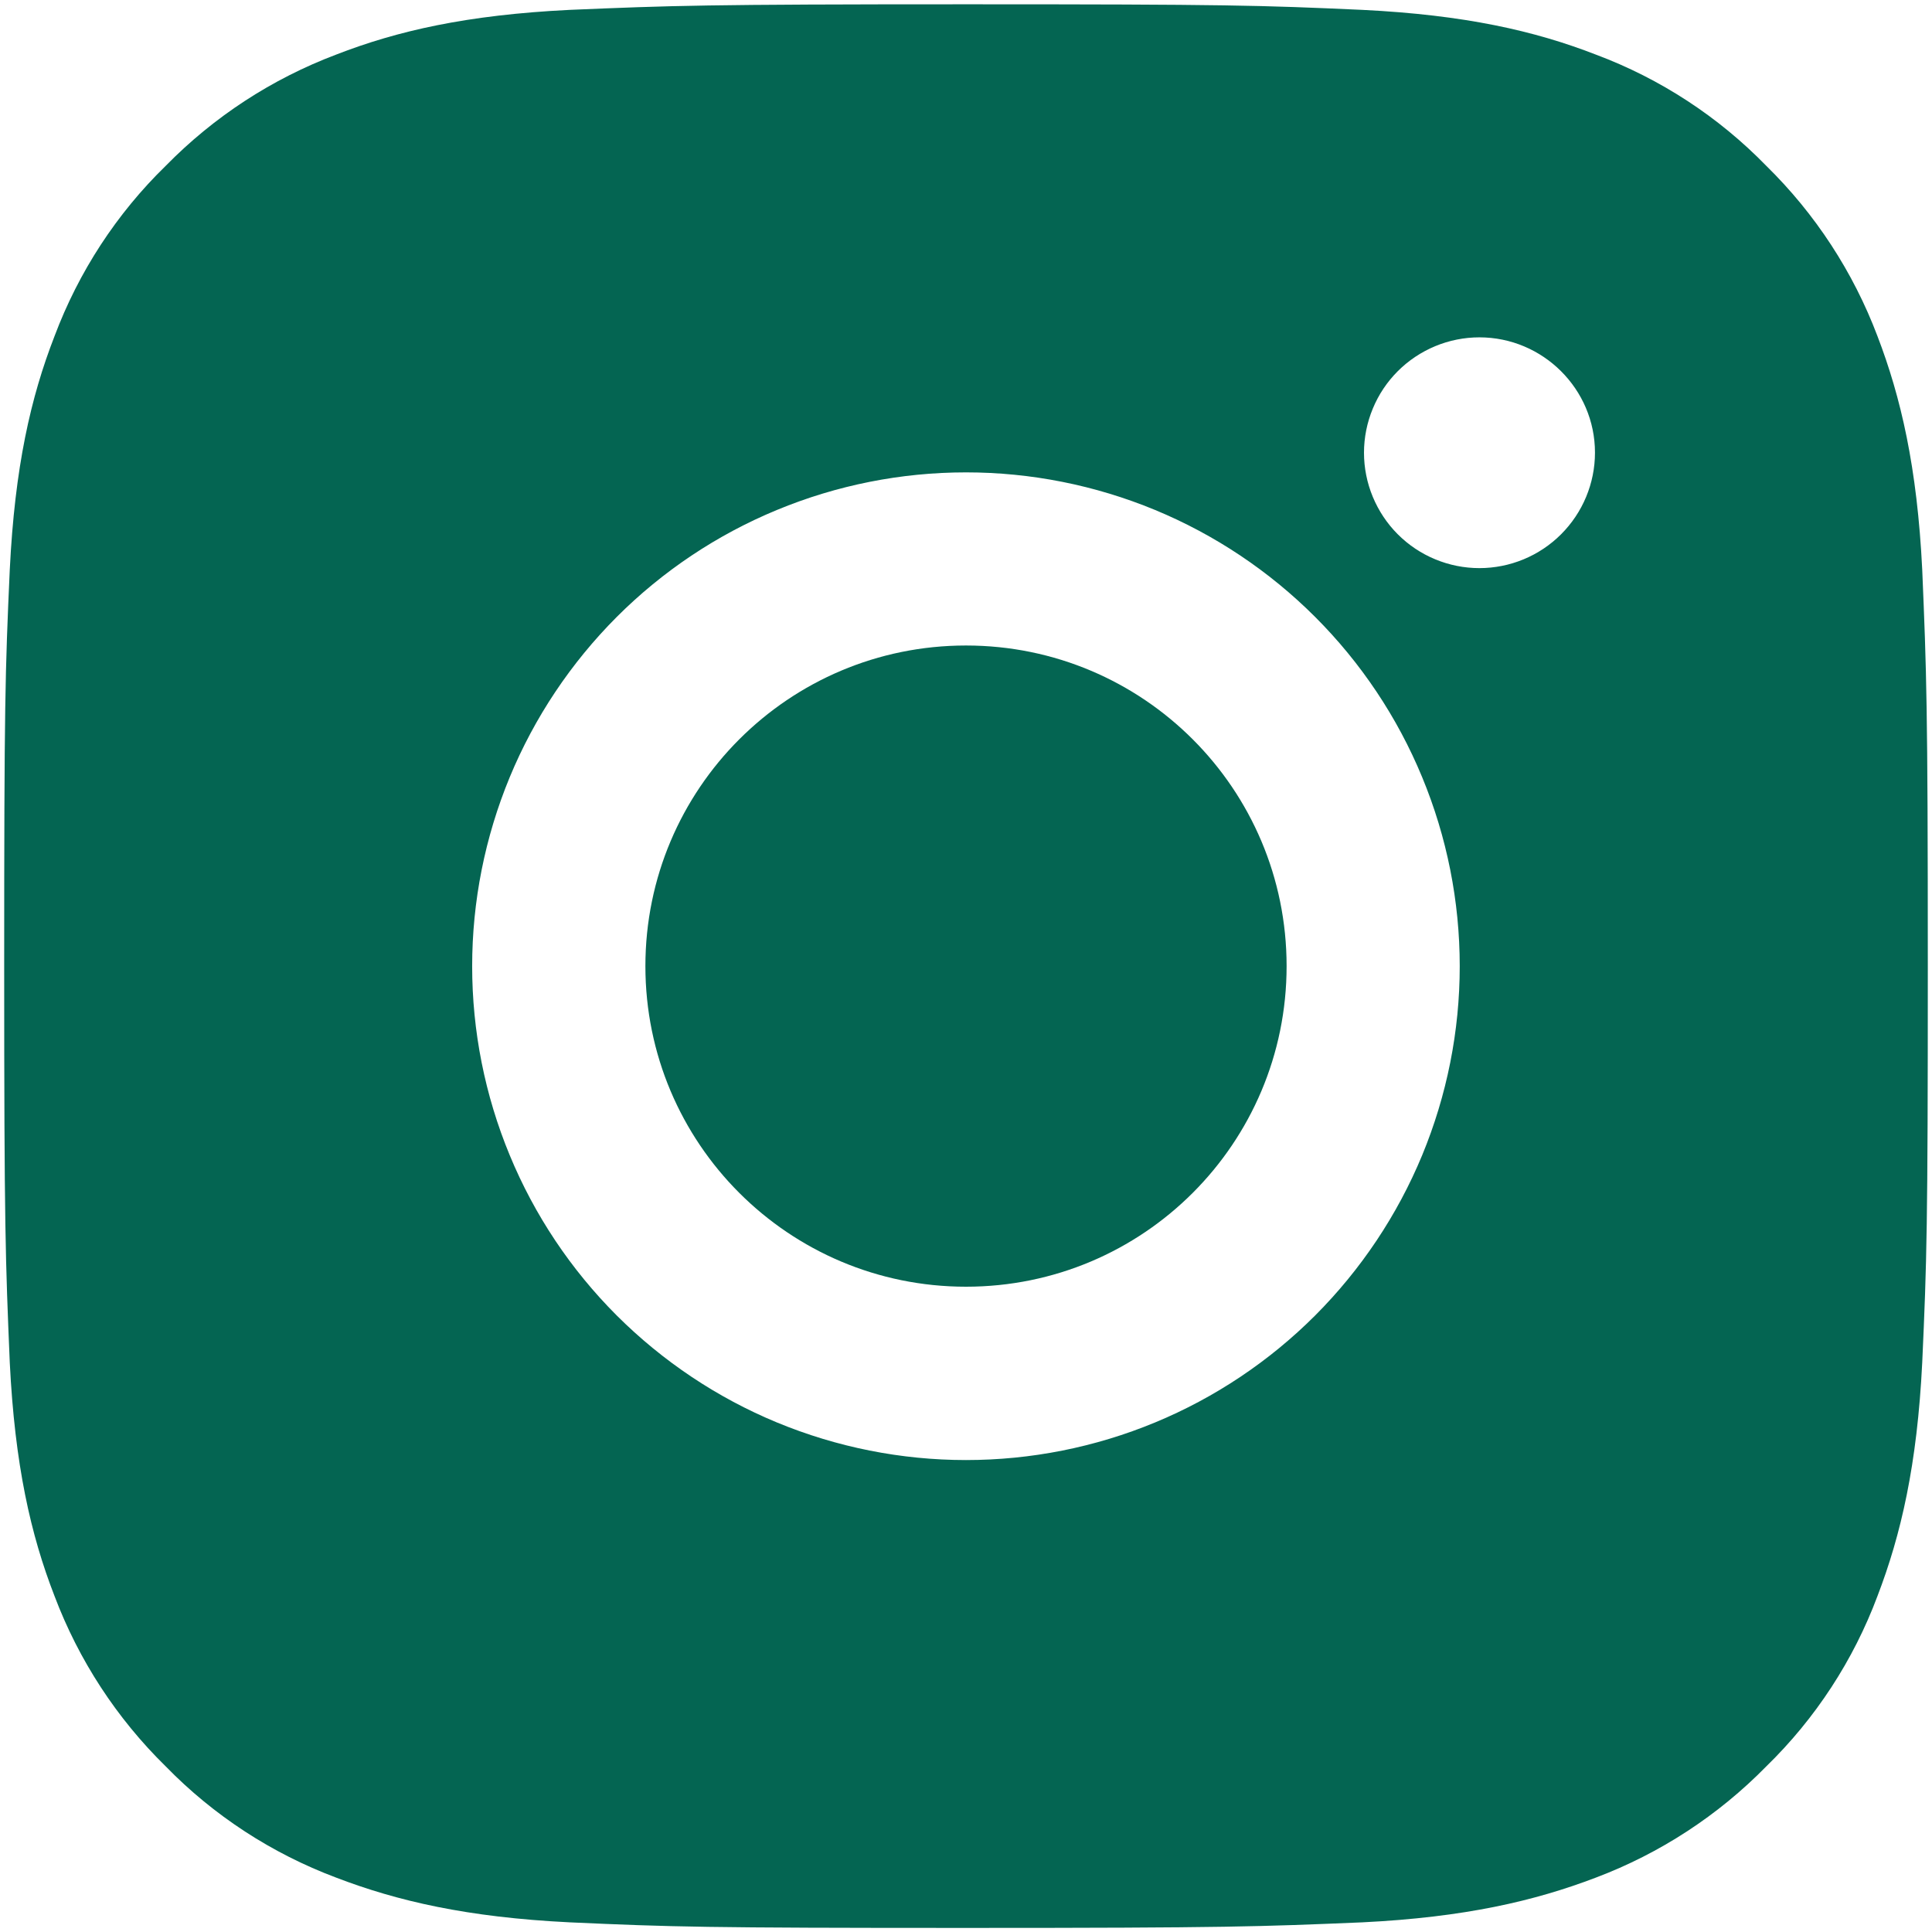
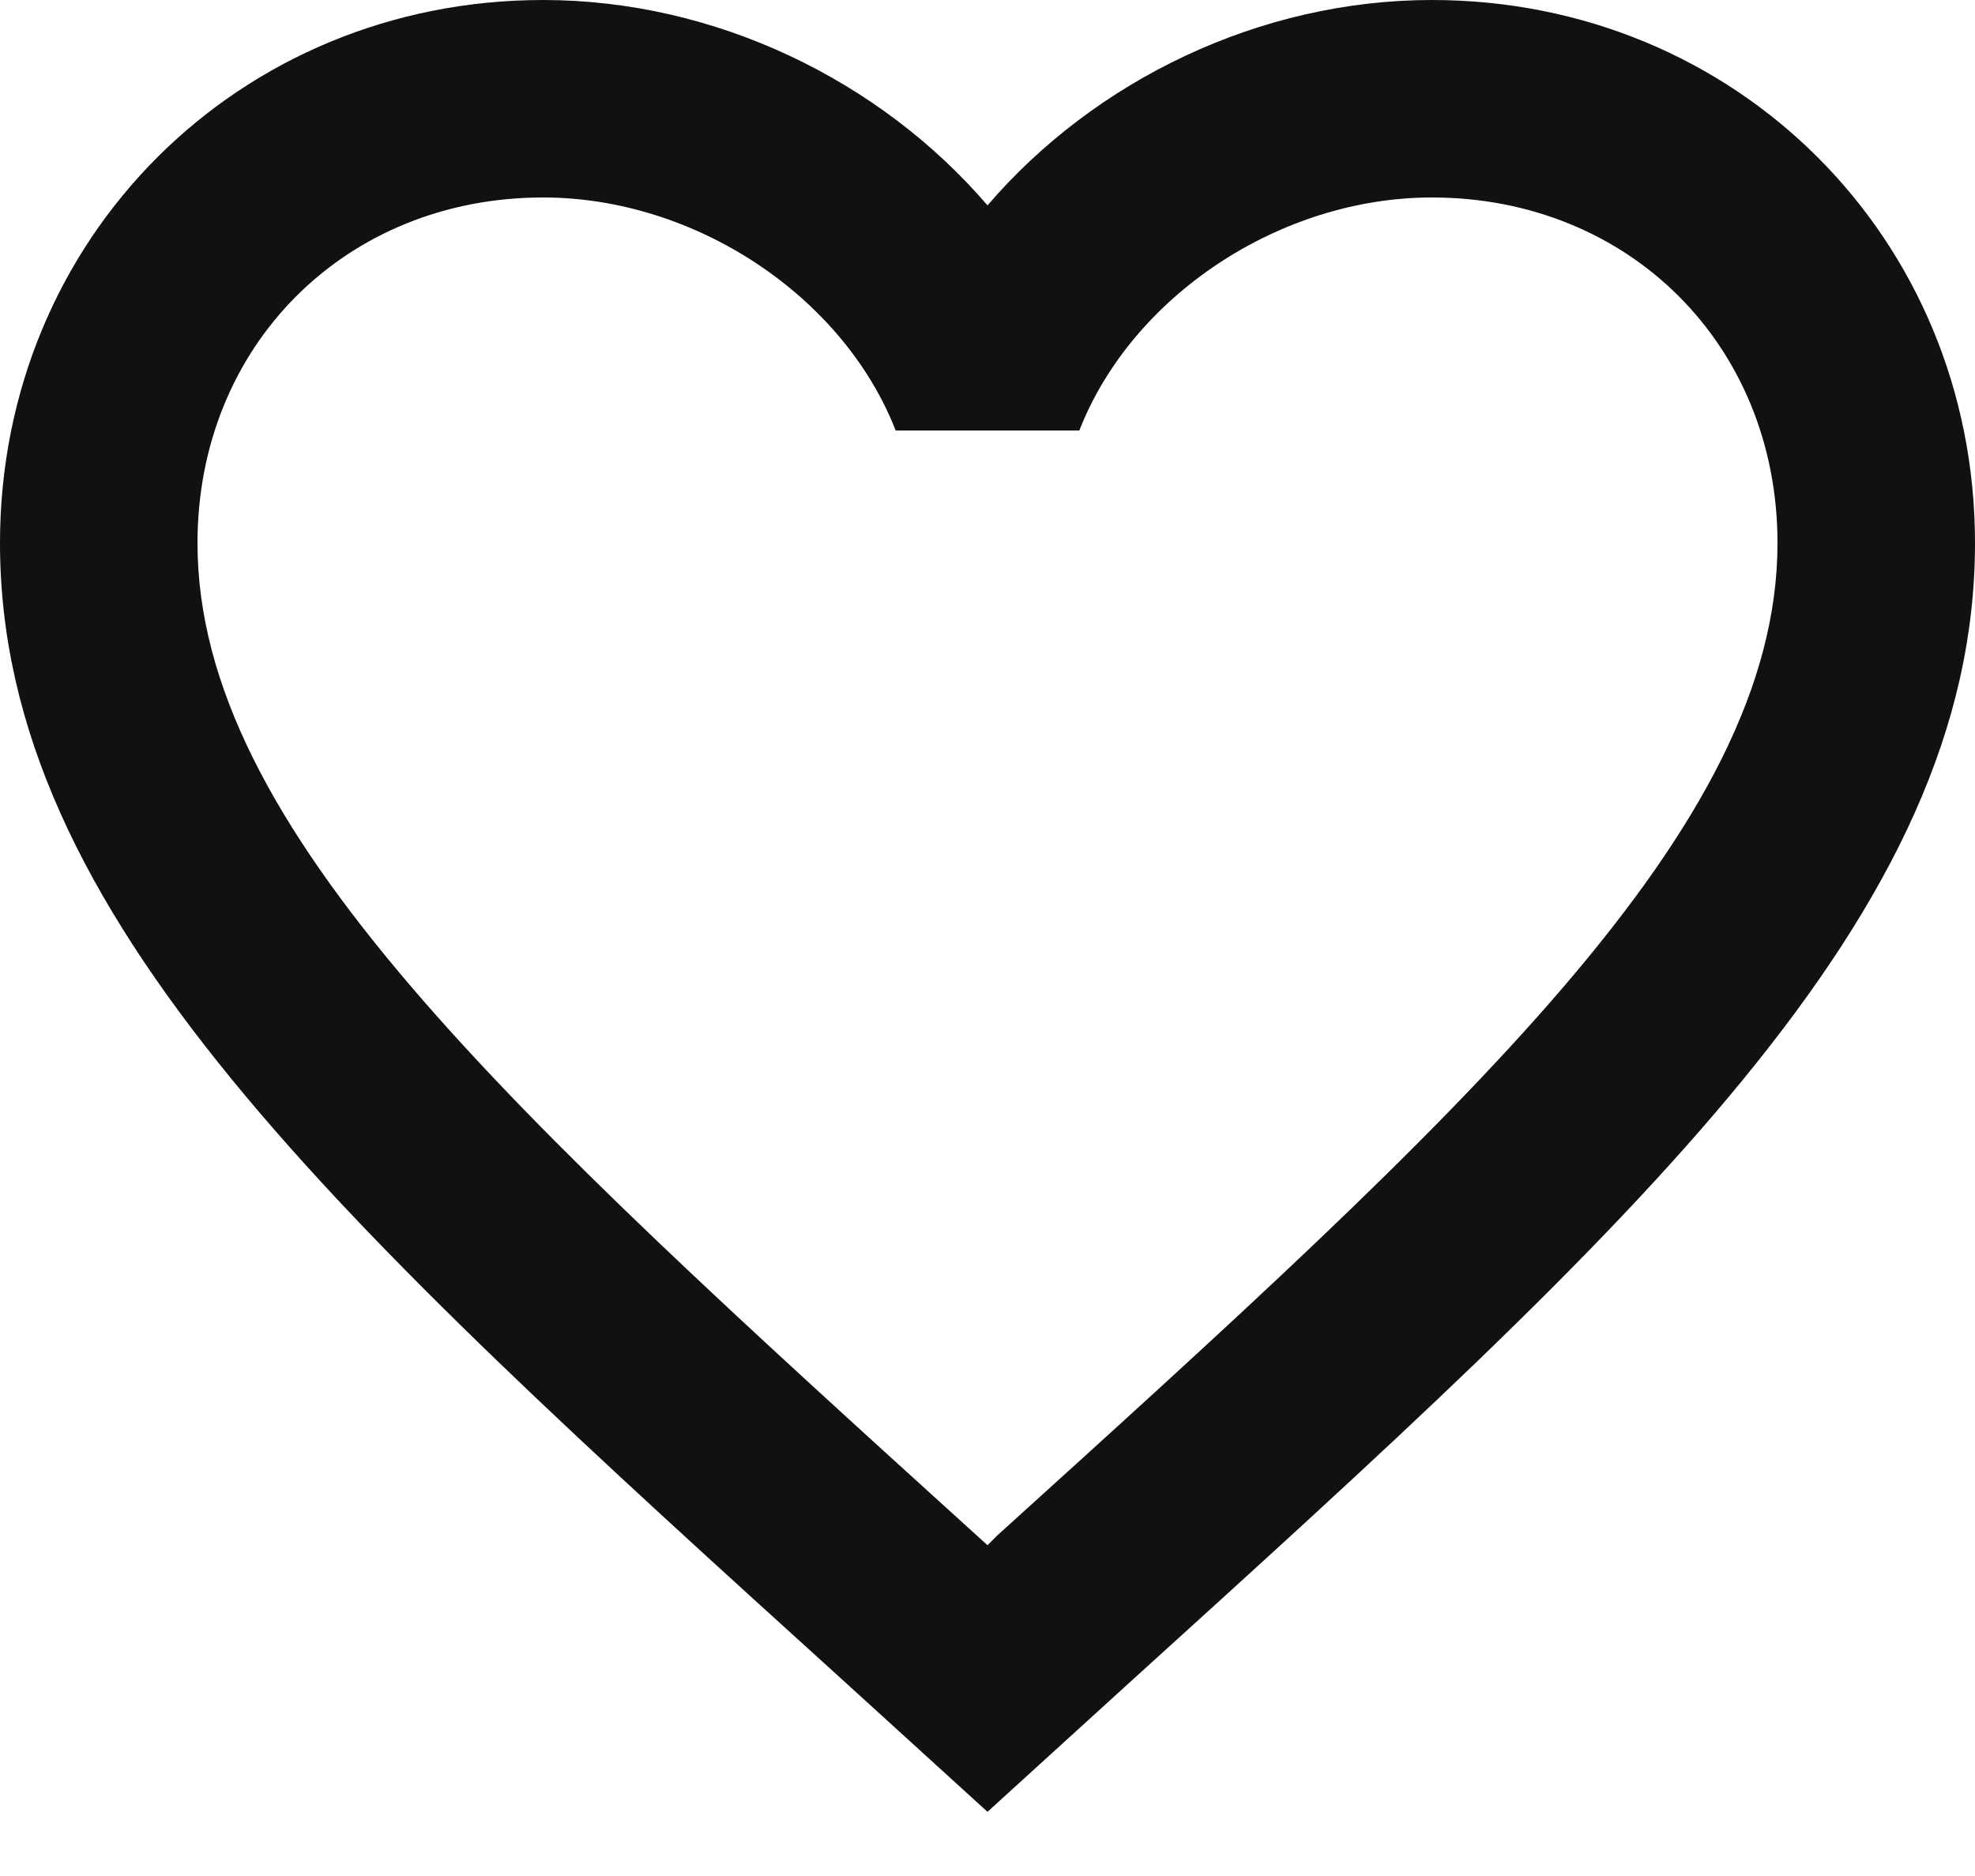
- <svg xmlns="http://www.w3.org/2000/svg" width="18" height="18" viewBox="0 0 18 18" fill="none">
-   <path fill-rule="evenodd" clip-rule="evenodd" d="M9 1.653c2.392 0 2.678.012 3.623.052.872.041 1.347.186 1.662.31.39.144.743.373 1.033.67.297.289.525.641.668 1.03.123.315.269.79.31 1.662.04.945.052 1.232.052 3.623s-.012 2.678-.055 3.623c-.047.872-.193 1.347-.315 1.662-.17.421-.359.715-.671 1.033-.291.296-.644.524-1.033.668-.311.123-.793.269-1.668.31-.95.04-1.231.052-3.629.052-2.398 0-2.678-.012-3.629-.055-.872-.047-1.353-.193-1.668-.315-.426-.17-.717-.359-1.03-.671-.315-.315-.516-.616-.67-1.033-.125-.311-.269-.793-.315-1.668l-.005-.16c-.028-.821-.042-1.211-.042-3.458 0-2.241.013-2.635.041-3.462l.006-.166c.046-.875.19-1.356.315-1.668.155-.426.356-.717.67-1.033.312-.312.604-.514 1.03-.672.315-.123.785-.268 1.66-.312l.071-.003c.895-.032 1.22-.044 3.554-.044l.037.026zm-1.761 3.098c.558-.231 1.156-.35 1.761-.35.604 0 1.202.119 1.761.35.558.231 1.065.57 1.492.997.427.427.766.934.997 1.493.231.558.35 1.156.35 1.761 0 .604-.119 1.202-.35 1.761-.231.558-.57 1.065-.997 1.493-.427.427-.934.766-1.492.997-.558.231-1.156.35-1.761.35-.604 0-1.202-.119-1.761-.35-.558-.231-1.065-.57-1.493-.997-.427-.427-.766-.934-.997-1.493-.231-.558-.35-1.156-.35-1.761 0-.604.119-1.202.35-1.761.231-.558.57-1.065.997-1.493.427-.427.934-.766 1.493-.997zm7.305.227c.202-.202.316-.475.316-.761 0-.592-.485-1.074-1.077-1.074-.141 0-.281.028-.411.082-.13.054-.249.133-.349.233-.1.1-.179.218-.233.349-.054.13-.082.27-.082.411 0 .141.028.281.082.411.054.13.133.249.233.349.1.1.218.179.349.233.13.054.27.082.411.082.285 0 .559-.113.761-.315zM9 .04c-2.436 0-2.739.012-3.693.052-.957.047-1.605.195-2.176.417-.598.226-1.139.579-1.587 1.036-.458.446-.811.988-1.036 1.587-.222.571-.37 1.219-.417 2.176-.043.954-.052 1.257-.052 3.693s.012 2.739.052 3.693c.047.954.195 1.605.417 2.176.226.598.579 1.139 1.036 1.587.446.458.988.811 1.587 1.036.571.219 1.222.37 2.176.417.954.043 1.257.052 3.693.052s2.739-.012 3.693-.052c.954-.047 1.605-.199 2.176-.417.598-.226 1.139-.579 1.587-1.036.458-.446.812-.988 1.036-1.587.219-.571.37-1.222.417-2.176.043-.954.052-1.257.052-3.693s-.012-2.739-.052-3.693c-.047-.954-.199-1.608-.417-2.176-.226-.598-.579-1.139-1.036-1.587-.446-.458-.988-.812-1.587-1.036-.571-.222-1.222-.37-2.176-.417-.954-.043-1.257-.052-3.693-.052zm0 1.613c2.392 0 2.678.012 3.623.052.872.041 1.347.186 1.662.31.39.144.743.373 1.033.67.297.289.525.641.668 1.03.123.315.269.79.31 1.662.04.945.052 1.232.052 3.623s-.012 2.678-.055 3.623c-.047.872-.193 1.347-.315 1.662-.17.421-.359.715-.671 1.033-.291.296-.644.524-1.033.668-.311.123-.793.269-1.668.31-.95.04-1.231.052-3.629.052-2.398 0-2.678-.012-3.629-.055-.872-.047-1.353-.193-1.668-.315-.426-.17-.717-.359-1.03-.671-.315-.315-.516-.616-.67-1.033-.125-.311-.269-.793-.315-1.668l-.005-.16c-.028-.821-.042-1.211-.042-3.458 0-2.241.013-2.635.041-3.462l.006-.166c.046-.875.19-1.356.315-1.668.155-.426.356-.717.67-1.033.312-.312.604-.514 1.03-.672.315-.123.785-.268 1.66-.312l.071-.003c.895-.032 1.22-.044 3.554-.044l.037.026z" fill="#046552" />
-   <path d="M9 11.988c-1.651 0-2.987-1.336-2.987-2.987s1.336-2.987 2.987-2.987 2.987 1.336 2.987 2.987-1.336 2.987-2.987 2.987z" fill="#046552" />
+ <svg xmlns="http://www.w3.org/2000/svg" width="20" height="19" viewBox="0 0 20 19" fill="none">
+   <path d="M10.1 15.55L10 15.65L9.89 15.55C5.14 11.24 2 8.39 2 5.5C2 3.5 3.5 2 5.5 2C7.04 2 8.54 3 9.07 4.36H10.93C11.46 3 12.96 2 14.5 2C16.5 2 18 3.5 18 5.5C18 8.39 14.86 11.24 10.1 15.55ZM14.5 0C12.76 0 11.09 0.81 10 2.08C8.91 0.81 7.24 0 5.5 0C2.42 0 0 2.41 0 5.5C0 9.27 3.4 12.36 8.55 17.03L10 18.35L11.45 17.03C16.6 12.36 20 9.27 20 5.5C20 2.41 17.58 0 14.5 0Z" fill="#111111" />
</svg>
